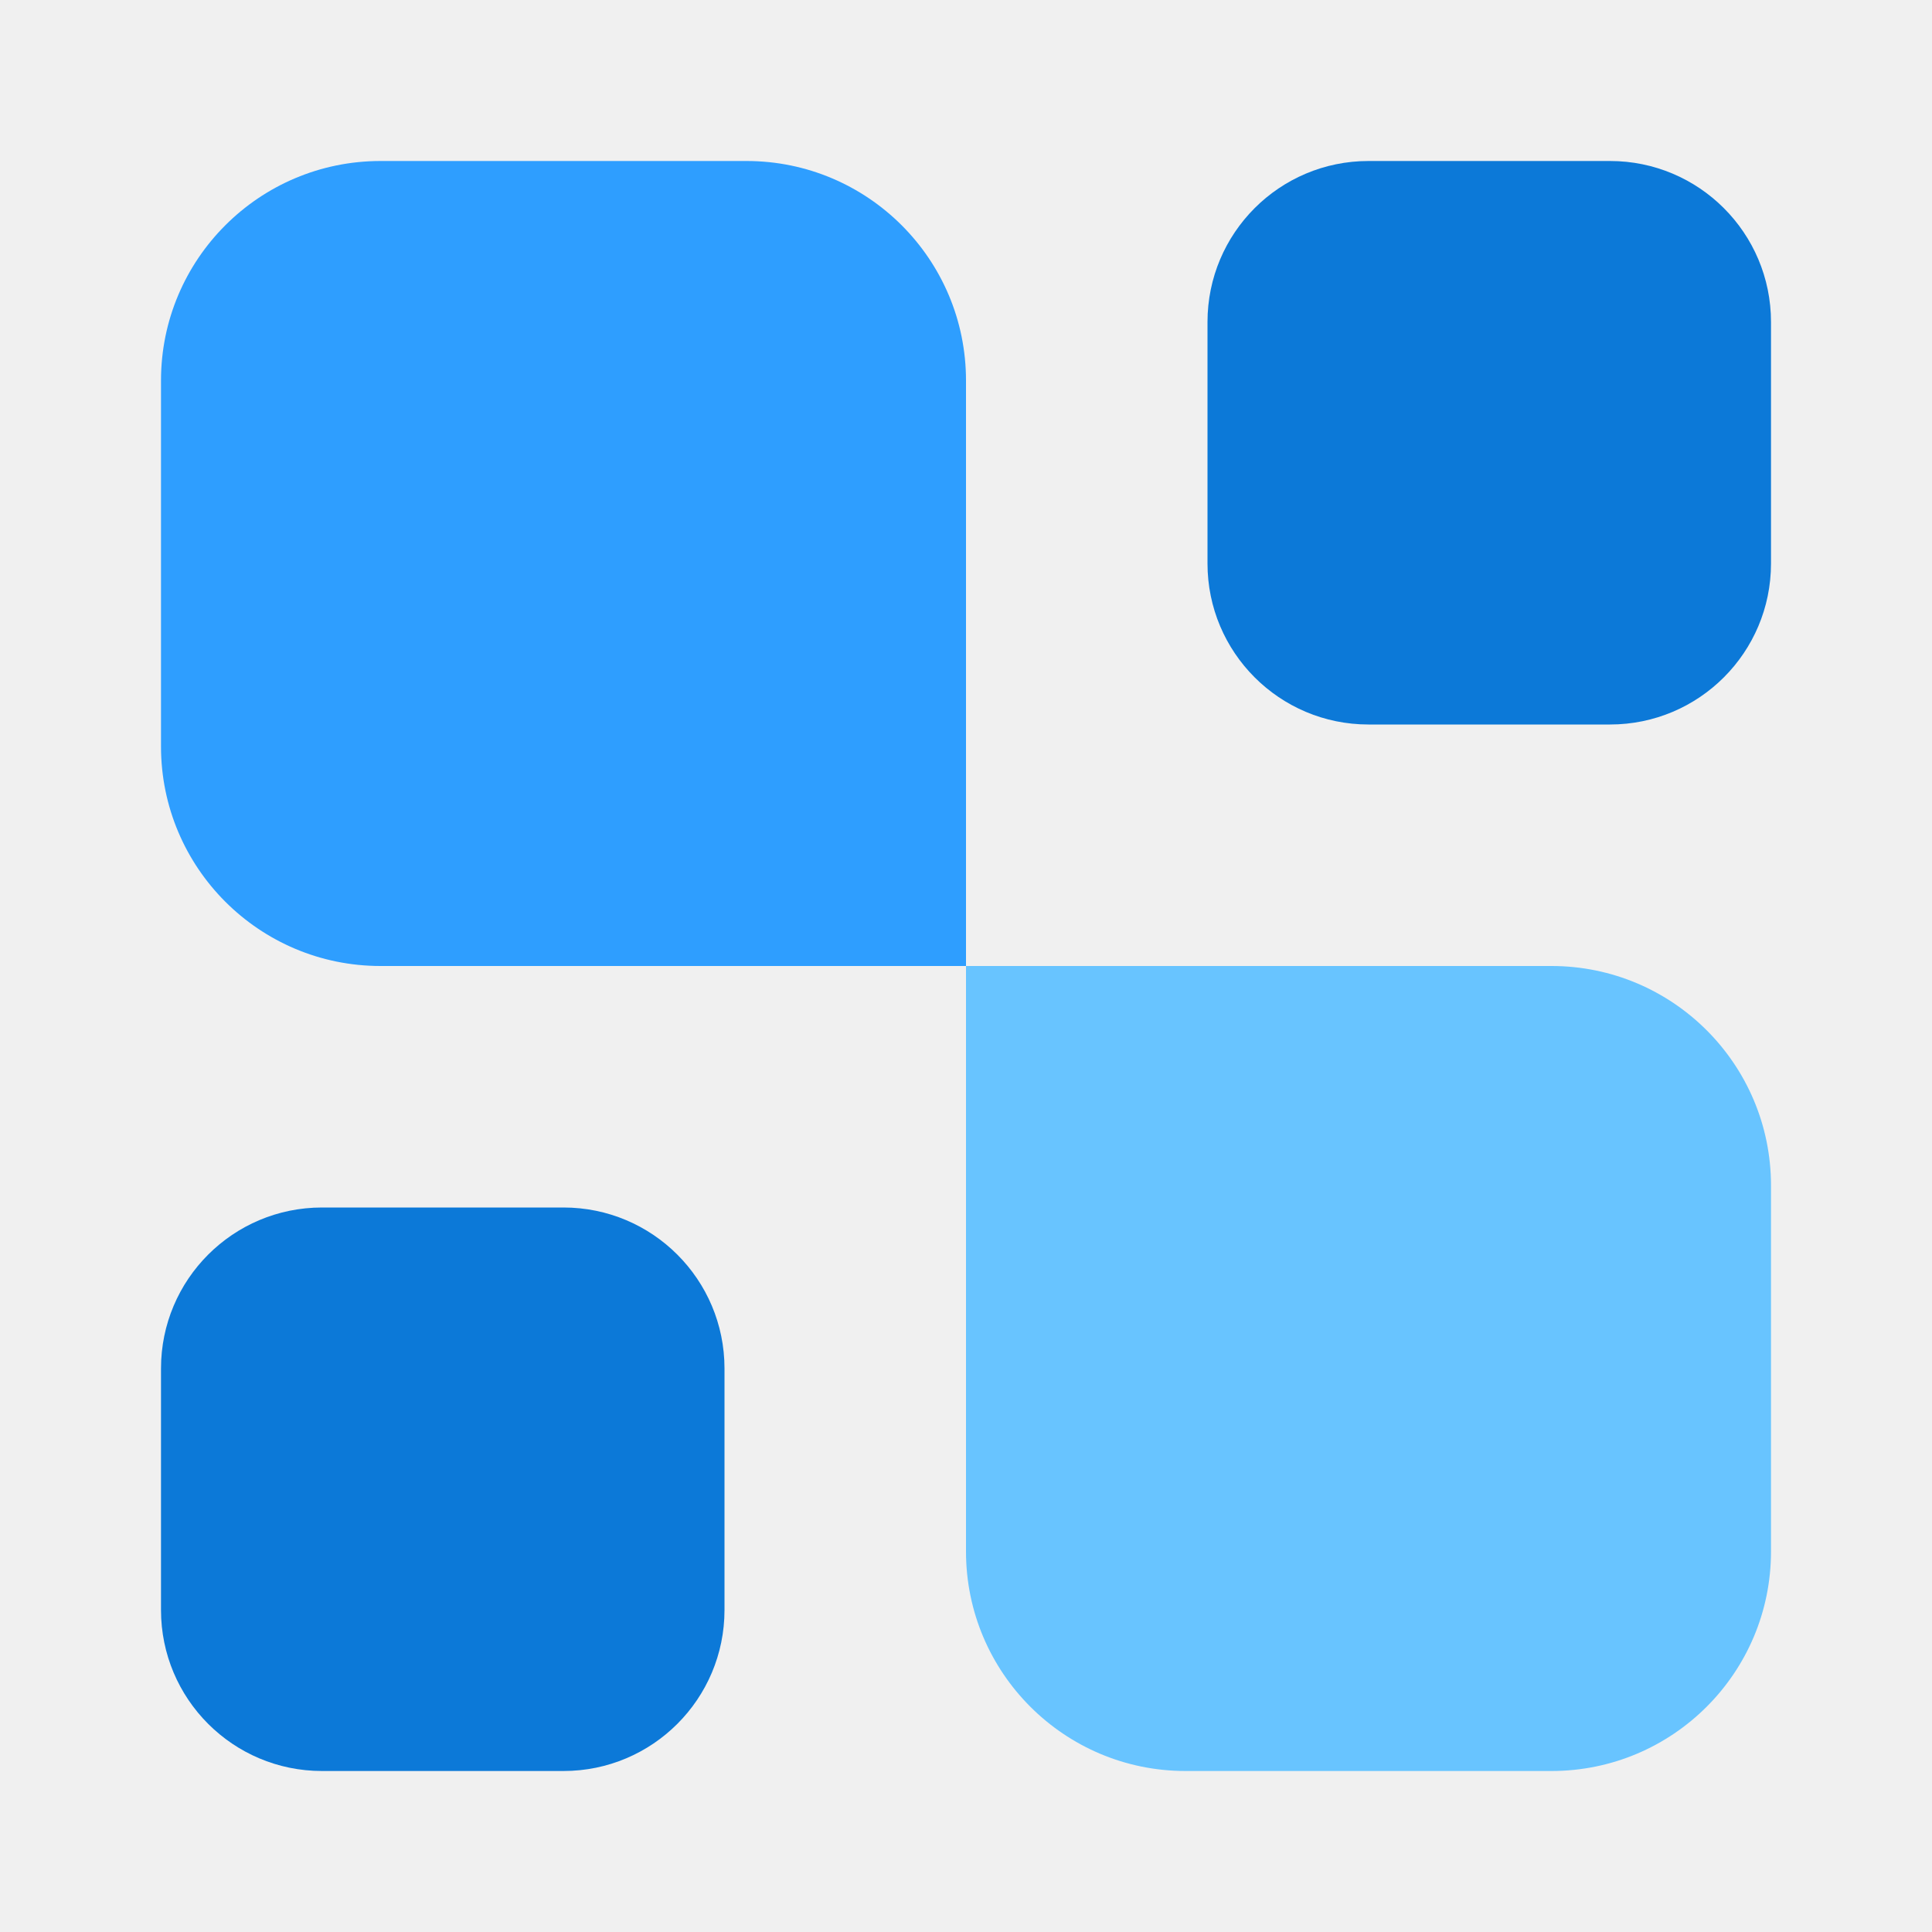
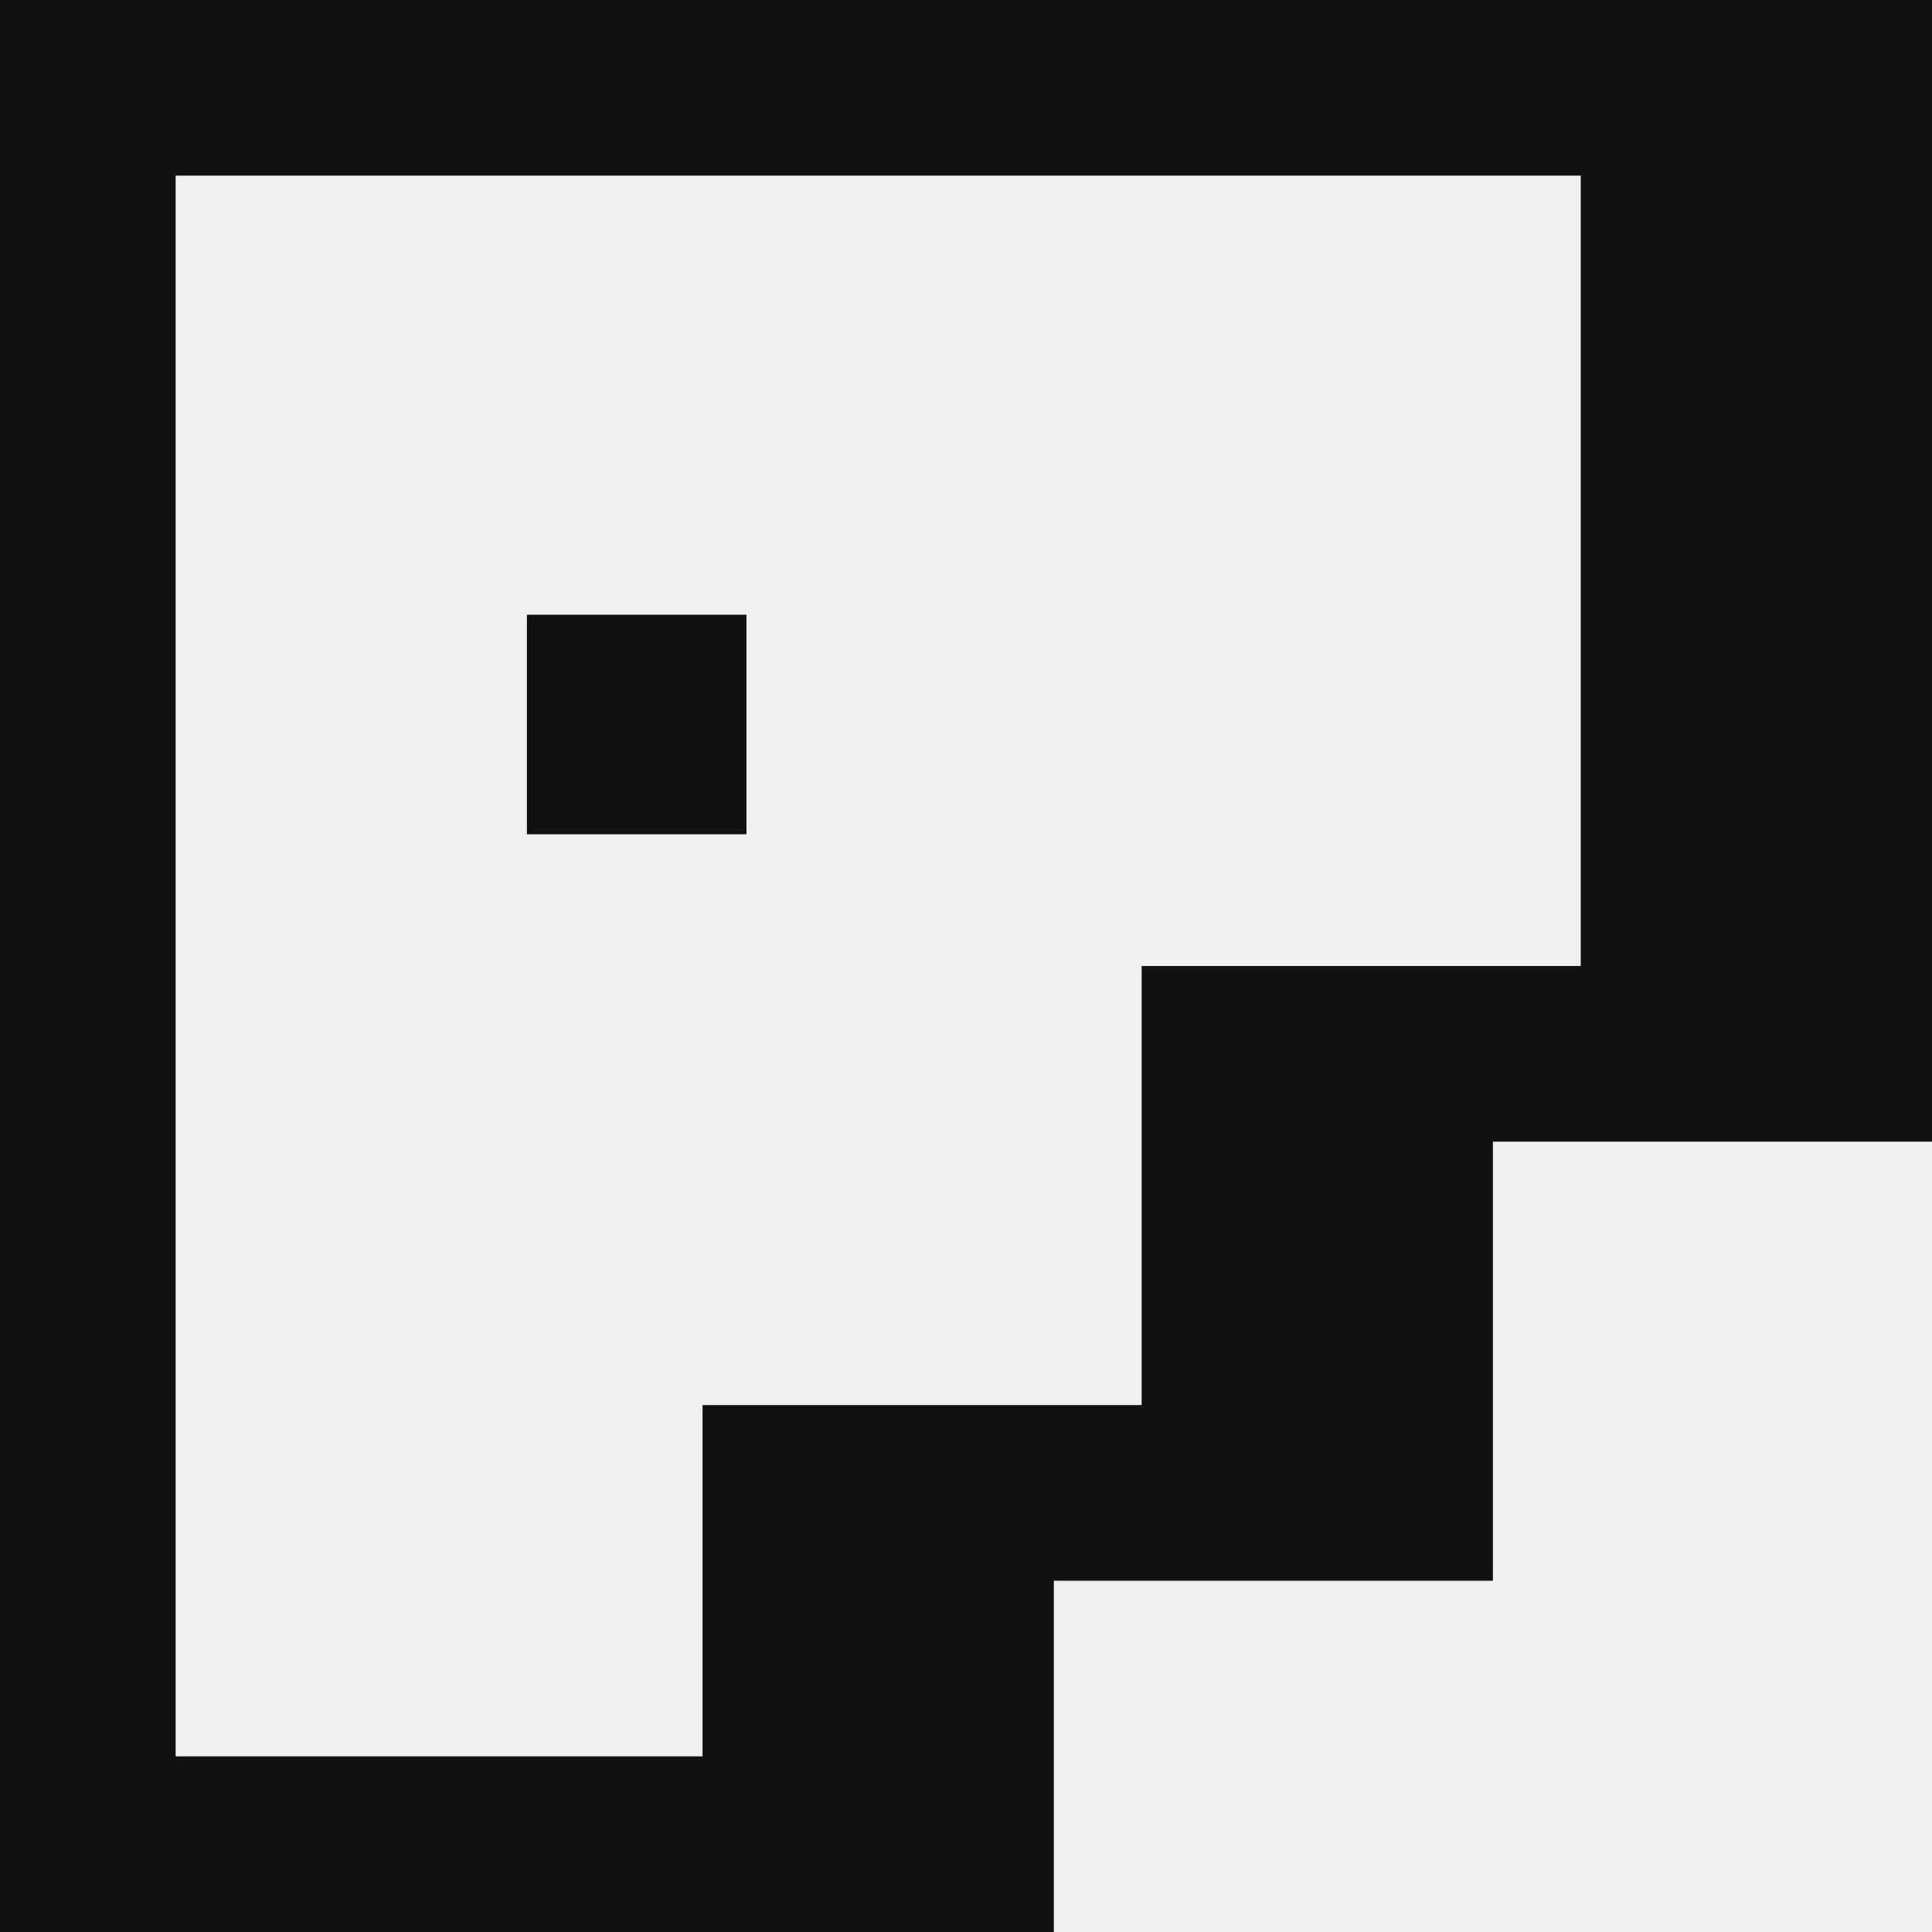
- <svg xmlns="http://www.w3.org/2000/svg" width="24" height="24" viewBox="0 0 24 24" fill="none">
-   <path d="M22 19.273C22 20.779 20.779 22 19.273 22H14.727C13.221 22 12 20.779 12 19.273V12H19.273C20.779 12 22 13.221 22 14.727V19.273Z" fill="#68C4FF" />
-   <path d="M20 2C21.105 2 22 2.895 22 4V7C22 8.105 21.105 9 20 9H17C15.895 9 15 8.105 15 7V4C15 2.895 15.895 2 17 2H20Z" fill="#0C79D8" />
-   <path d="M7 15C8.105 15 9 15.895 9 17V20C9 21.105 8.105 22 7 22H4C2.895 22 2 21.105 2 20V17C2 15.895 2.895 15 4 15H7Z" fill="#0C79D8" />
-   <path d="M12 12H4.727C3.221 12 2 10.779 2 9.273V4.727C2 3.221 3.221 2 4.727 2H9.273C10.779 2 12 3.221 12 4.727V12Z" fill="#2E9EFF" />
+ <svg xmlns="http://www.w3.org/2000/svg" viewBox="0 0 22 22" role="img" aria-label="Paper Pixel">
+   <style>
+     /* A favicon has no inherited colour, so currentColor is not usable here.
+        Explicit ink, plus a light version for dark browser chrome. */
+     path { fill: #111111; }
+     @media (prefers-color-scheme: dark) { path { fill: #ffffff; } }
+   </style>
+   <path fill-rule="evenodd" d="M0 0h22v13h-5v5h-5v4H0V0Zm2 2v18h6v-4h5v-5h5V2H2Z" />
+   <path d="M6 7h2.5v2.5H6z" />
</svg>
